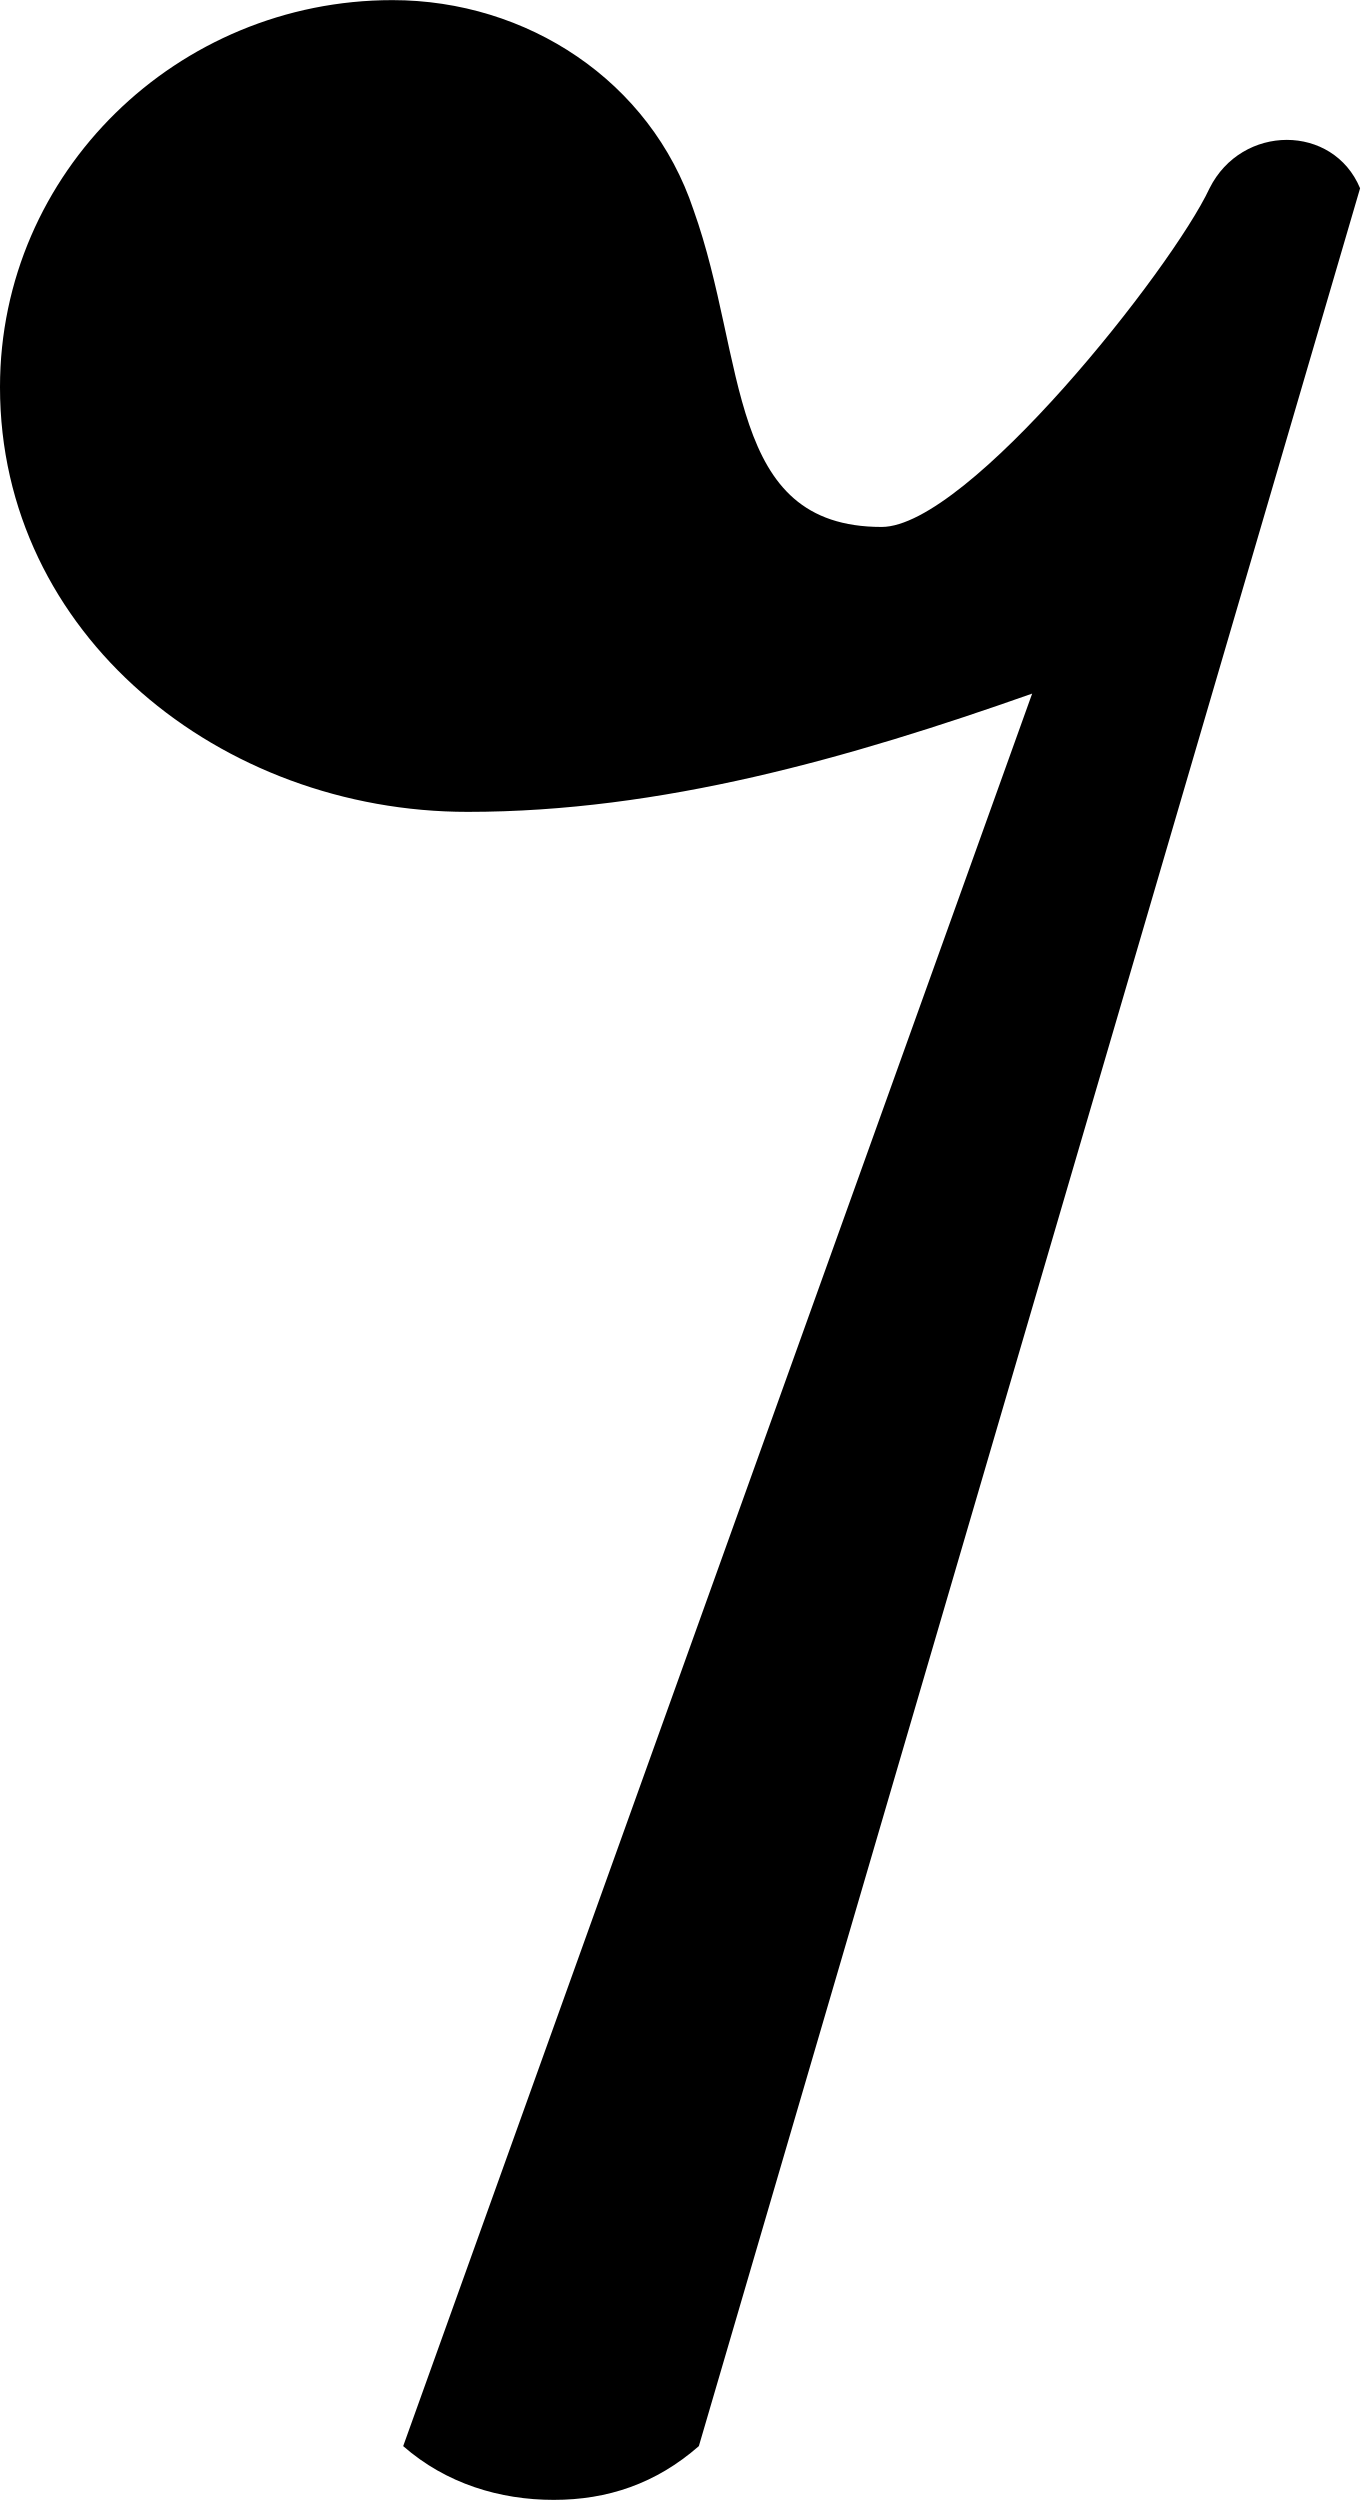
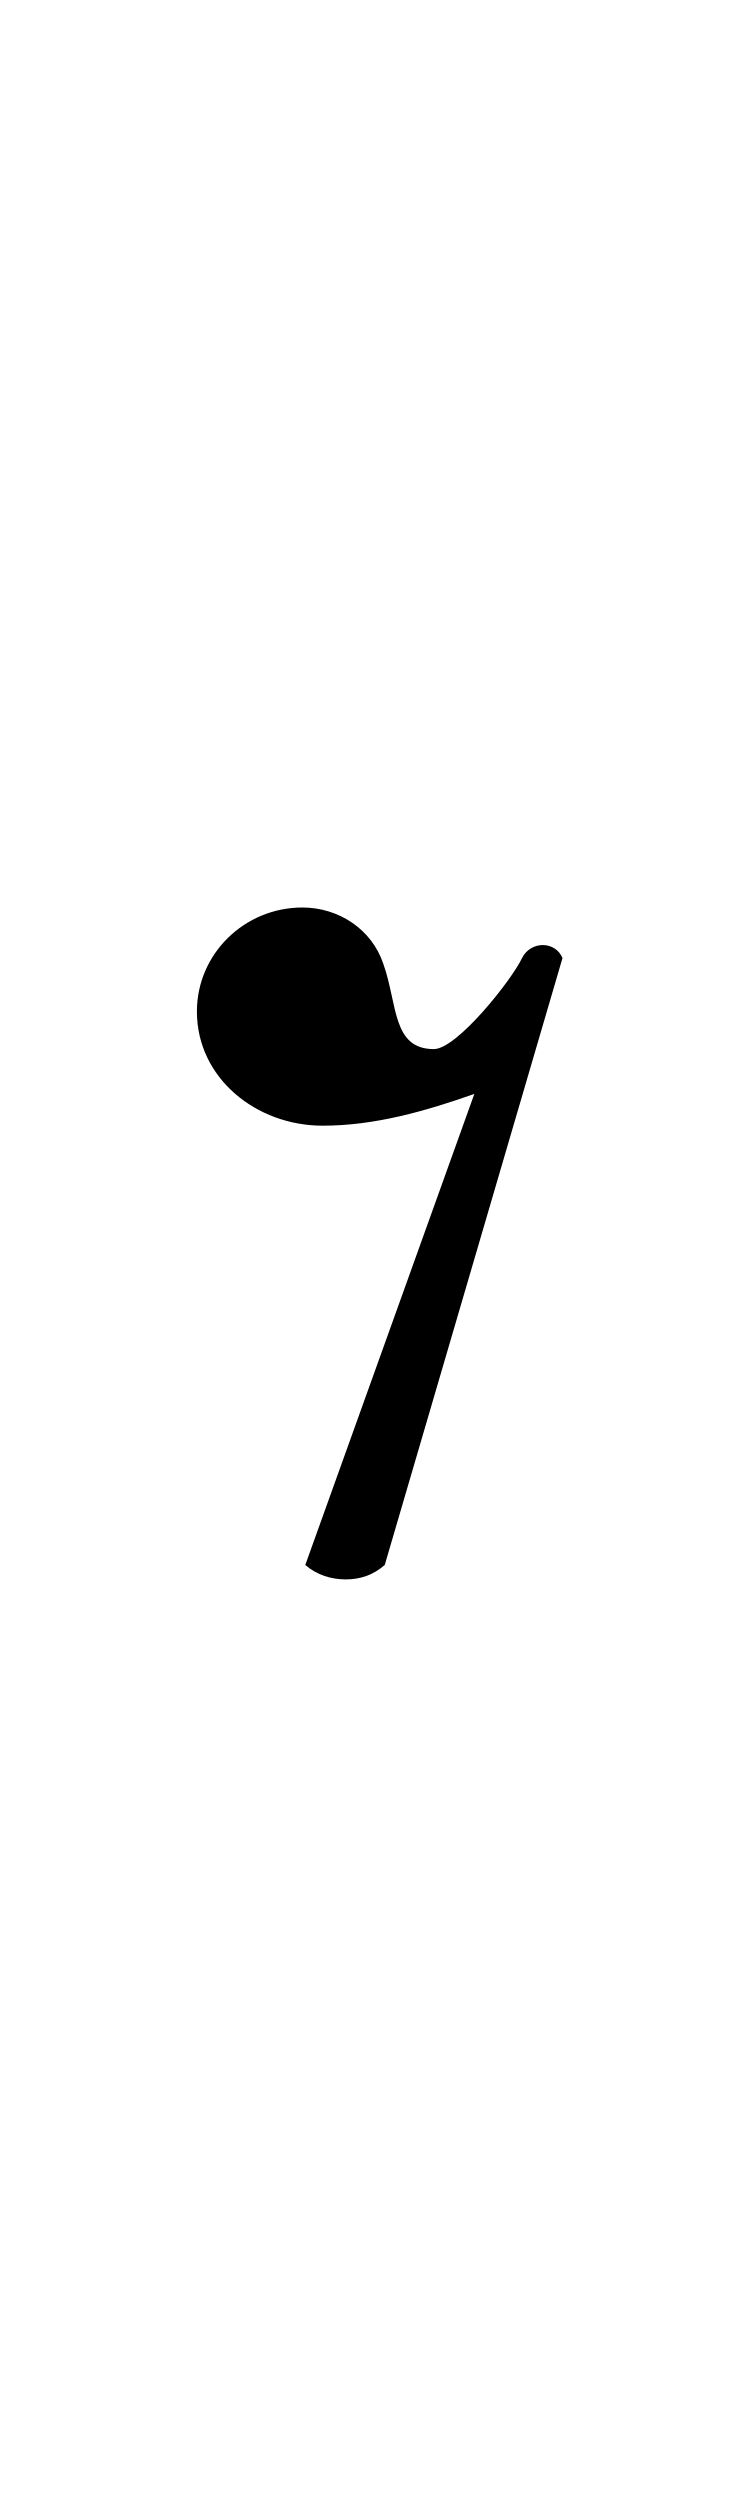
- <svg xmlns="http://www.w3.org/2000/svg" version="1.2" width="6.301" height="11.582" viewBox="0 0 1.012 1.86" id="svg2">
-   <defs id="defs86" />
-   <a id="a68" transform="translate(-41.4163,-5.8453)">
-     <path transform="matrix(0.004,0,0,-0.004,41.4283,6.6653)" d="M 72,-250 189,76 C 155,64 120,54 84,54 38,54 -3,87 -3,133 c 0,40 33,72 73,72 25,0 48,-15 56,-39 10,-28 6,-59 35,-59 16,0 54,48 61,63 6,12 23,12 28,0 L 127,-250 c -8,-7 -17,-10 -27,-10 -10,0 -20,3 -28,10 z" id="path70" style="fill:currentColor" />
-   </a>
+ <svg xmlns="http://www.w3.org/2000/svg" fill="none" height="80" viewBox="0 0 24 80" width="24">
+   <path d="m9.769 50.079 5.41-15.074c-1.572.555-3.191 1.017-4.855 1.017-2.127 0-4.023-1.526-4.023-3.653 0-1.85 1.526-3.329 3.376-3.329 1.156 0 2.22.694 2.589 1.803.462 1.295.277 2.728 1.618 2.728.74 0 2.497-2.22 2.821-2.913.277-.555 1.063-.555 1.295 0l-5.688 19.421c-.37.324-.786.462-1.248.462s-.925-.139-1.295-.462z" fill="#000" />
</svg>
